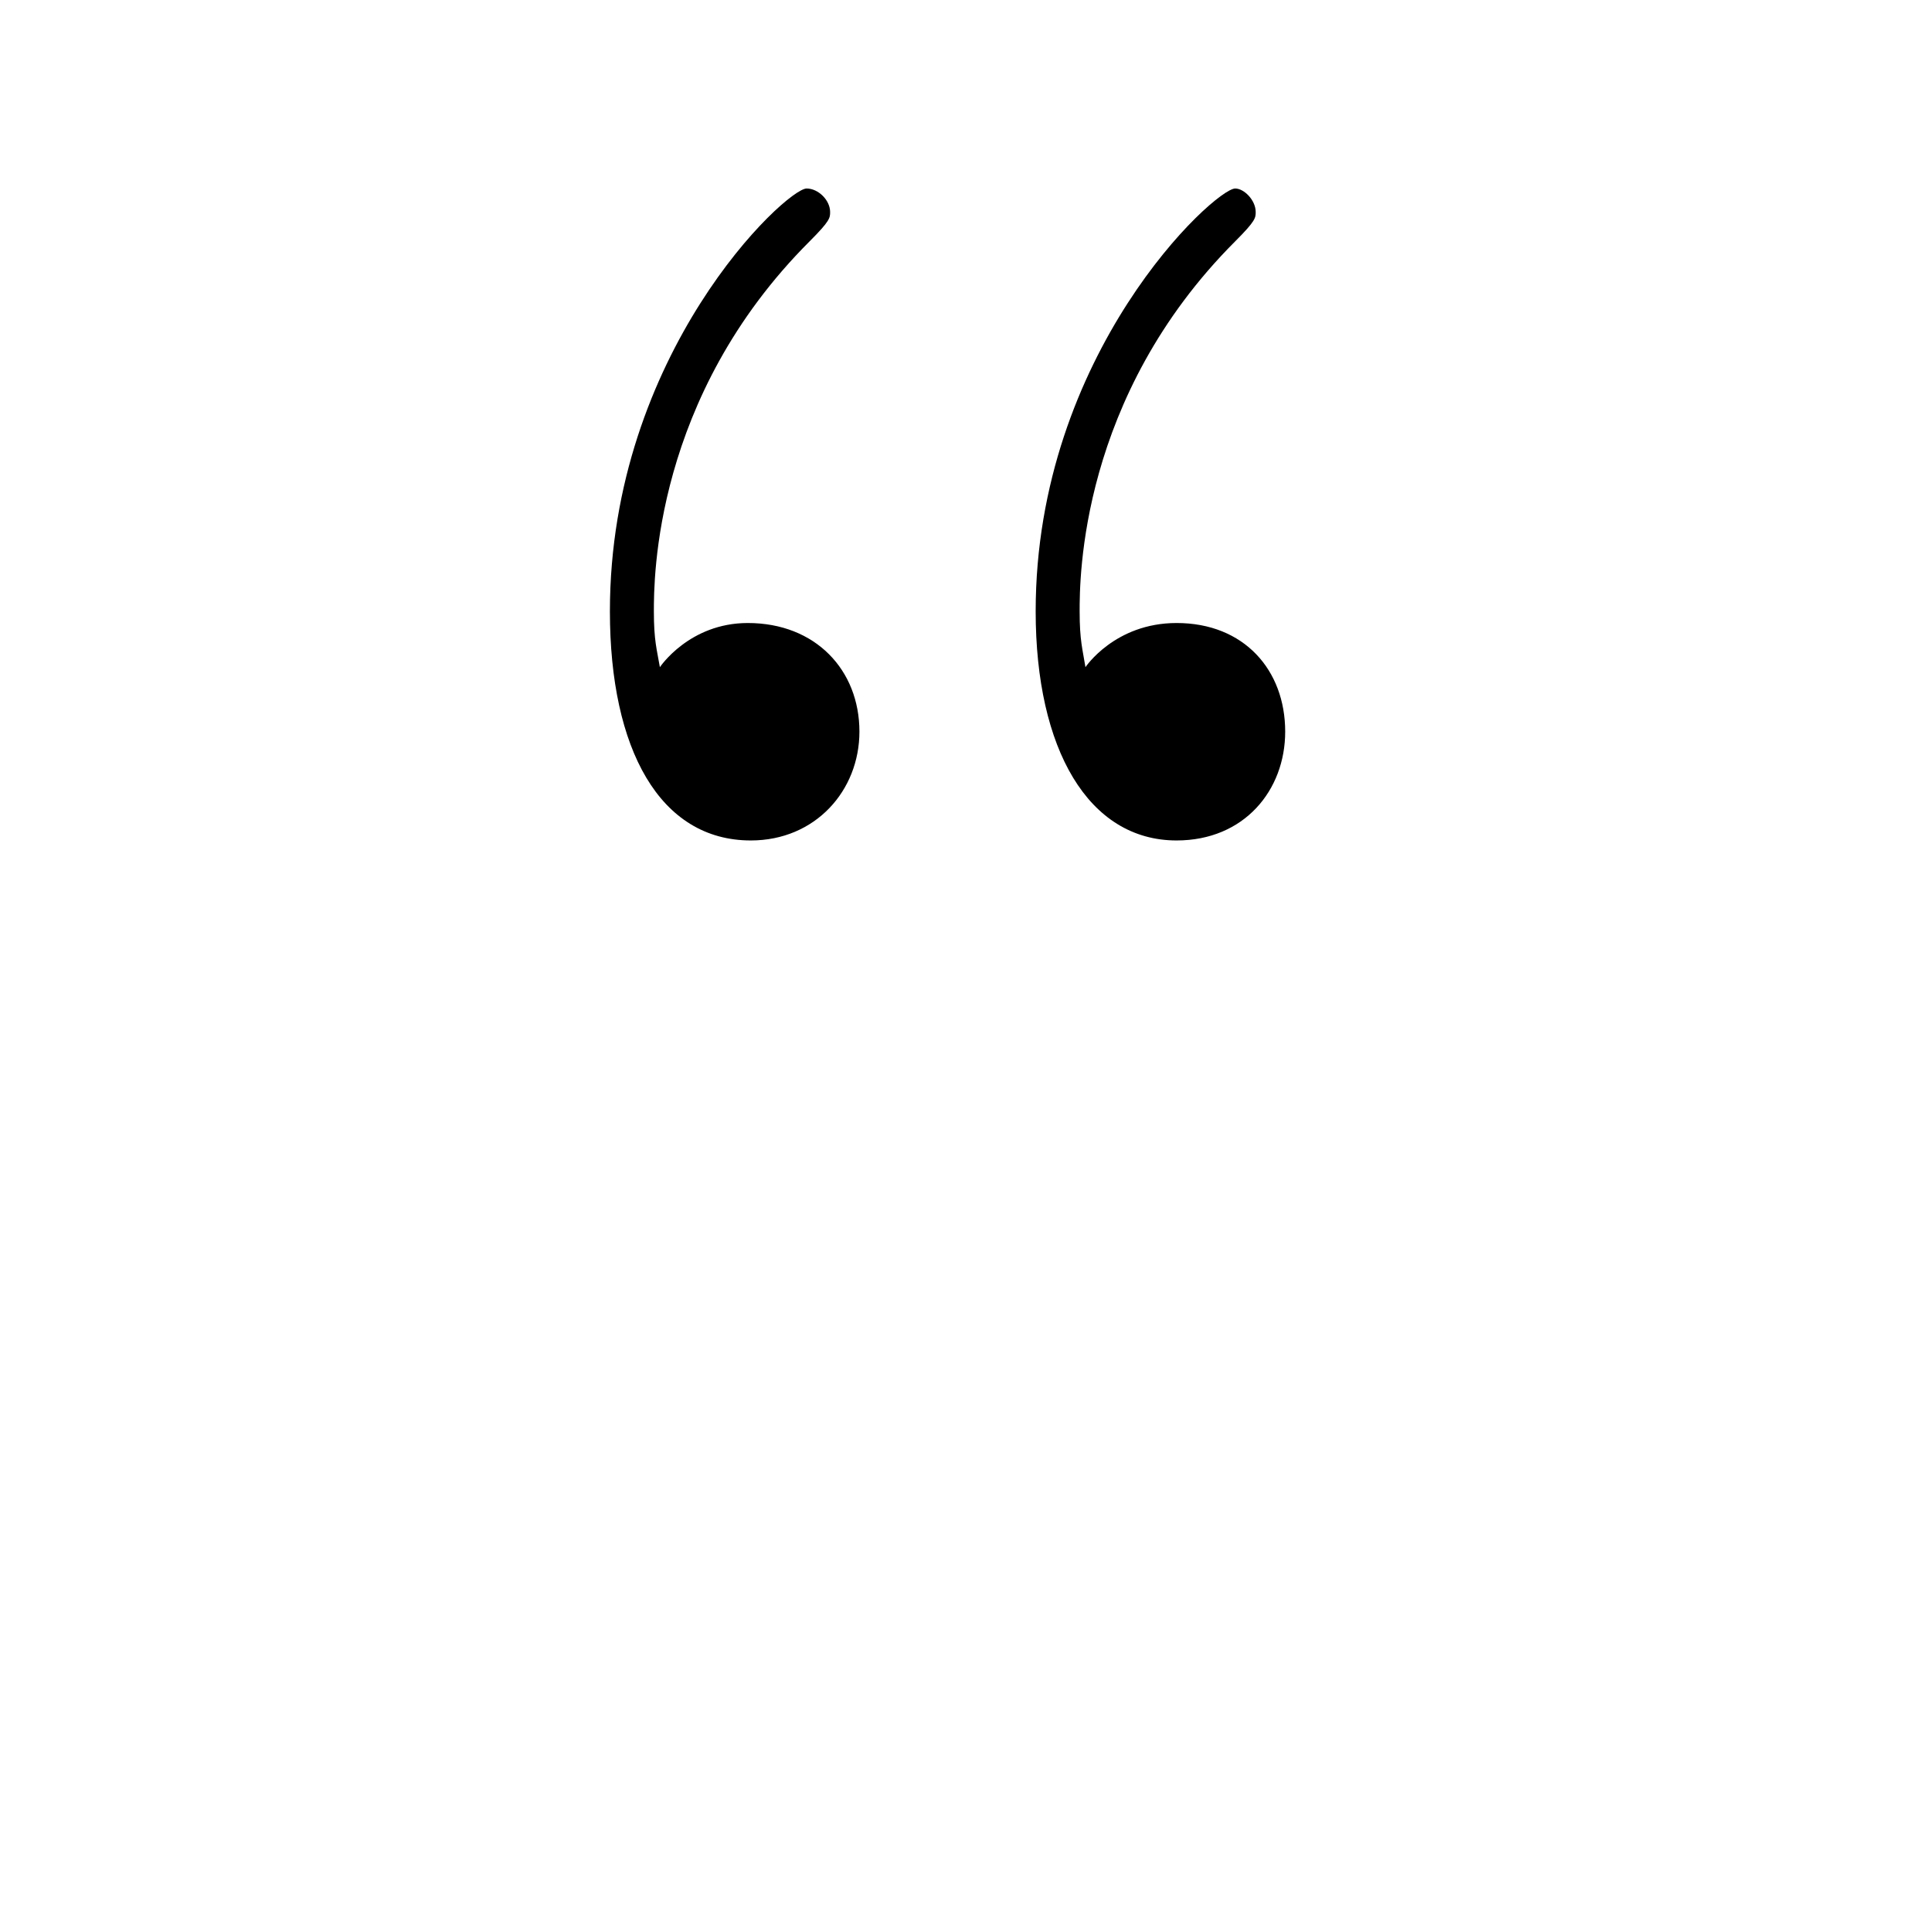
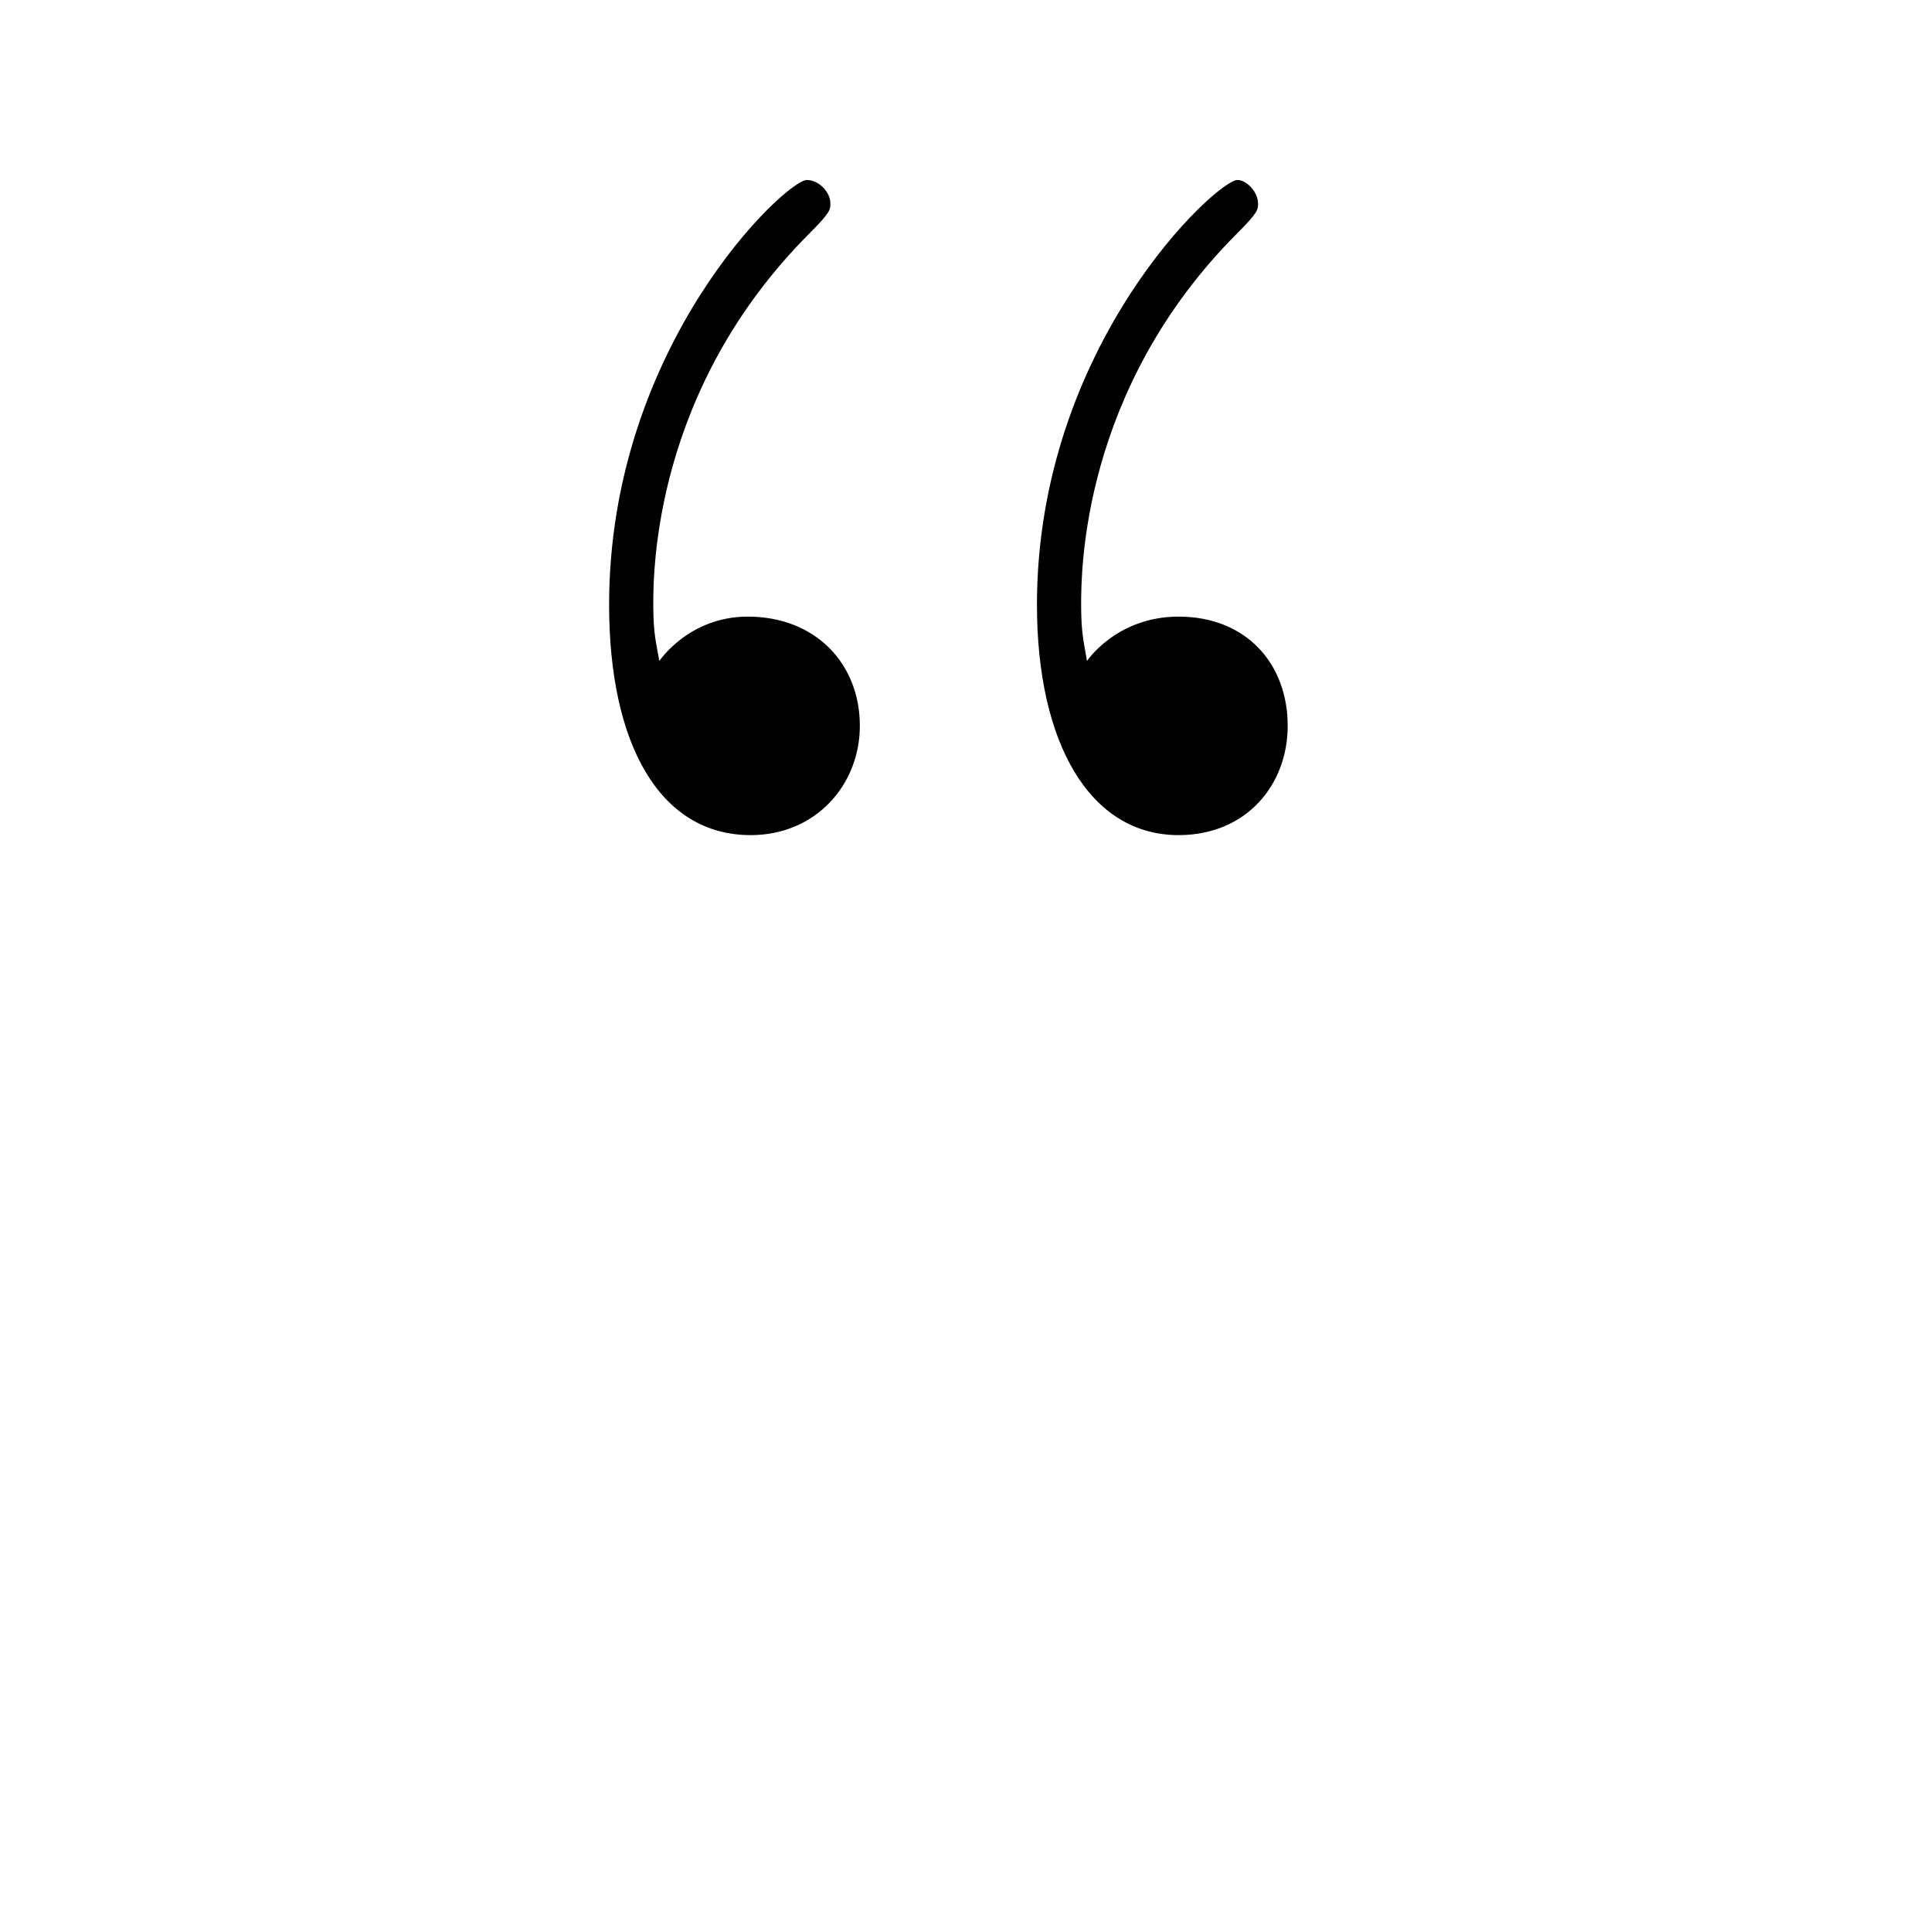
- <svg xmlns="http://www.w3.org/2000/svg" xmlns:xlink="http://www.w3.org/1999/xlink" width="10.27pt" height="10.28pt" viewBox="0 0 10.27 10.28" version="1.1">
+ <svg xmlns="http://www.w3.org/2000/svg" xmlns:xlink="http://www.w3.org/1999/xlink" width="10.22pt" height="10.23pt" viewBox="0 0 10.22 10.23" version="1.1">
  <defs>
    <g>
      <symbol overflow="visible" id="glyph0-0">
        <path style="stroke:none;" d="" />
      </symbol>
      <symbol overflow="visible" id="glyph0-1">
        <path style="stroke:none;" d="M 2.203 -5.391 C 2.203 -5.719 1.969 -5.969 1.609 -5.969 C 1.297 -5.969 1.141 -5.734 1.141 -5.734 C 1.125 -5.828 1.109 -5.875 1.109 -6.031 C 1.109 -6.203 1.109 -7.172 1.938 -8 C 2.047 -8.109 2.047 -8.125 2.047 -8.156 C 2.047 -8.219 1.984 -8.281 1.922 -8.281 C 1.812 -8.281 0.875 -7.406 0.875 -6.031 C 0.875 -5.297 1.141 -4.812 1.625 -4.812 C 1.969 -4.812 2.203 -5.078 2.203 -5.391 Z M 4.469 -5.391 C 4.469 -5.719 4.25 -5.969 3.891 -5.969 C 3.562 -5.969 3.406 -5.734 3.406 -5.734 C 3.391 -5.828 3.375 -5.875 3.375 -6.031 C 3.375 -6.203 3.375 -7.172 4.203 -8 C 4.312 -8.109 4.312 -8.125 4.312 -8.156 C 4.312 -8.219 4.25 -8.281 4.203 -8.281 C 4.094 -8.281 3.141 -7.406 3.141 -6.031 C 3.141 -5.297 3.422 -4.812 3.891 -4.812 C 4.25 -4.812 4.469 -5.078 4.469 -5.391 Z M 4.469 -5.391 " />
      </symbol>
    </g>
  </defs>
  <g id="surface1">
    <g style="fill:rgb(0%,0%,0%);fill-opacity:1;">
-       <use xlink:href="#glyph0-1" x="2.371" y="9.284" />
+       <use xlink:href="#glyph0-1" x="2.351" y="9.234" />
    </g>
  </g>
</svg>
